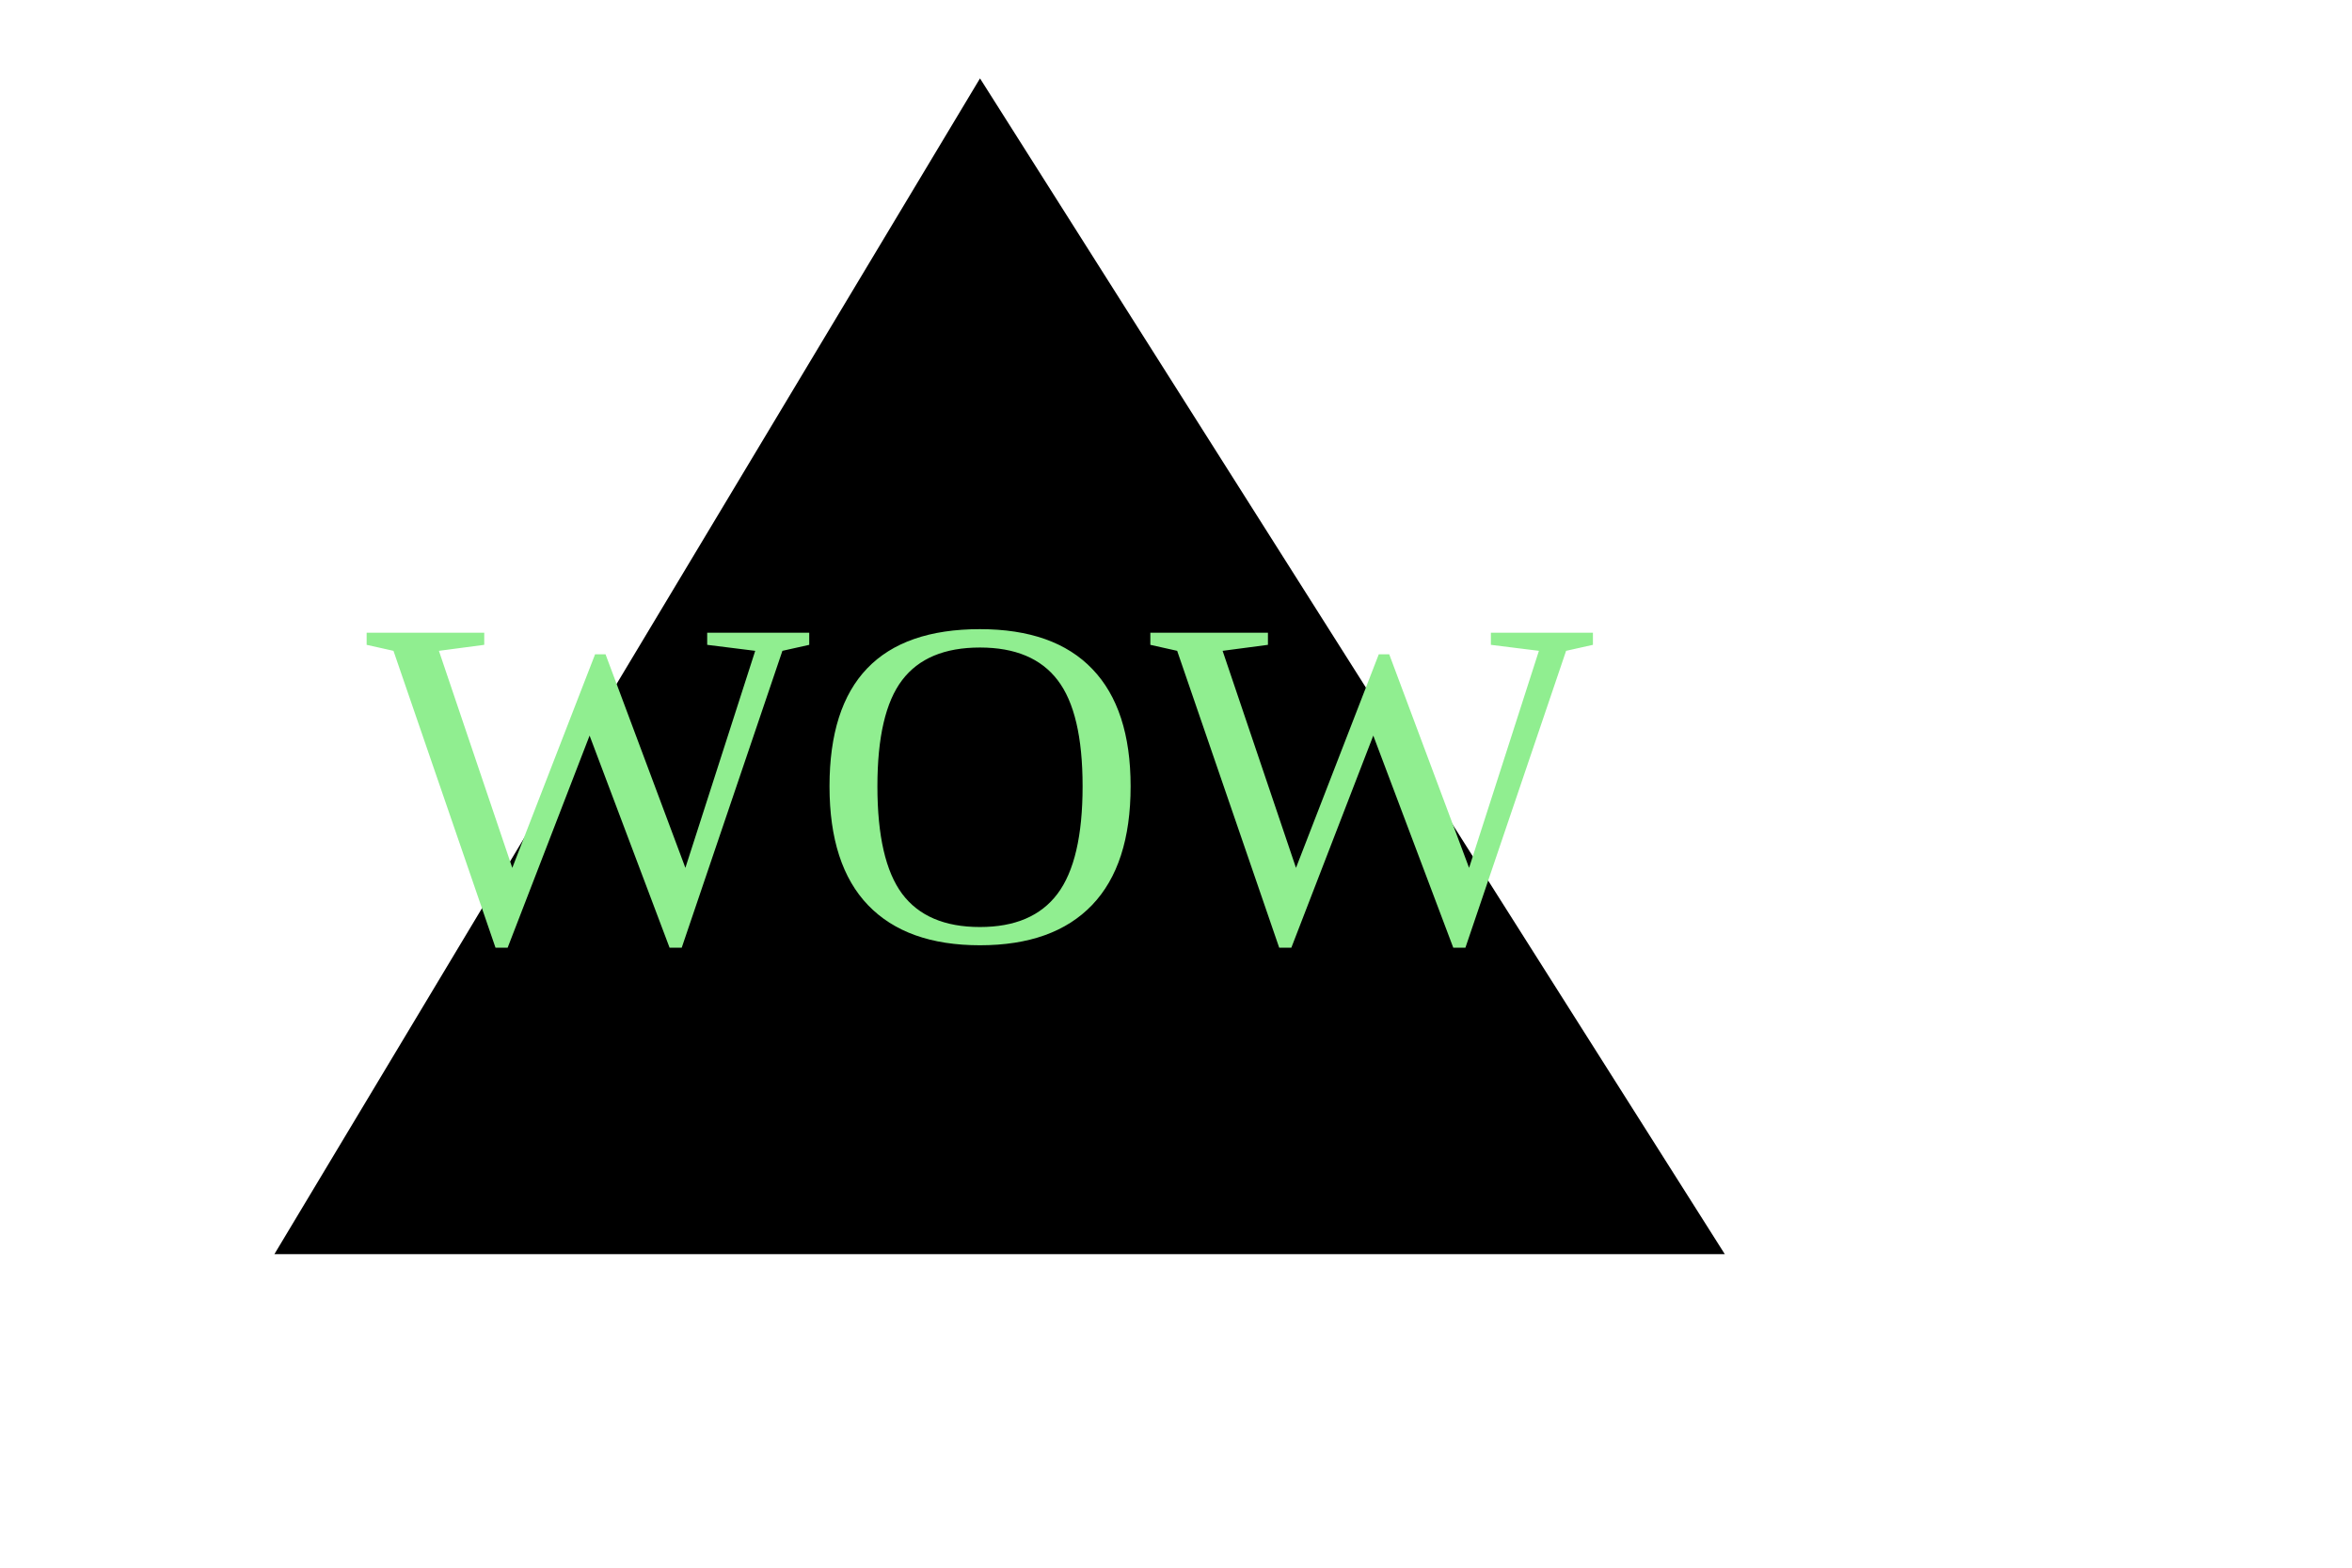
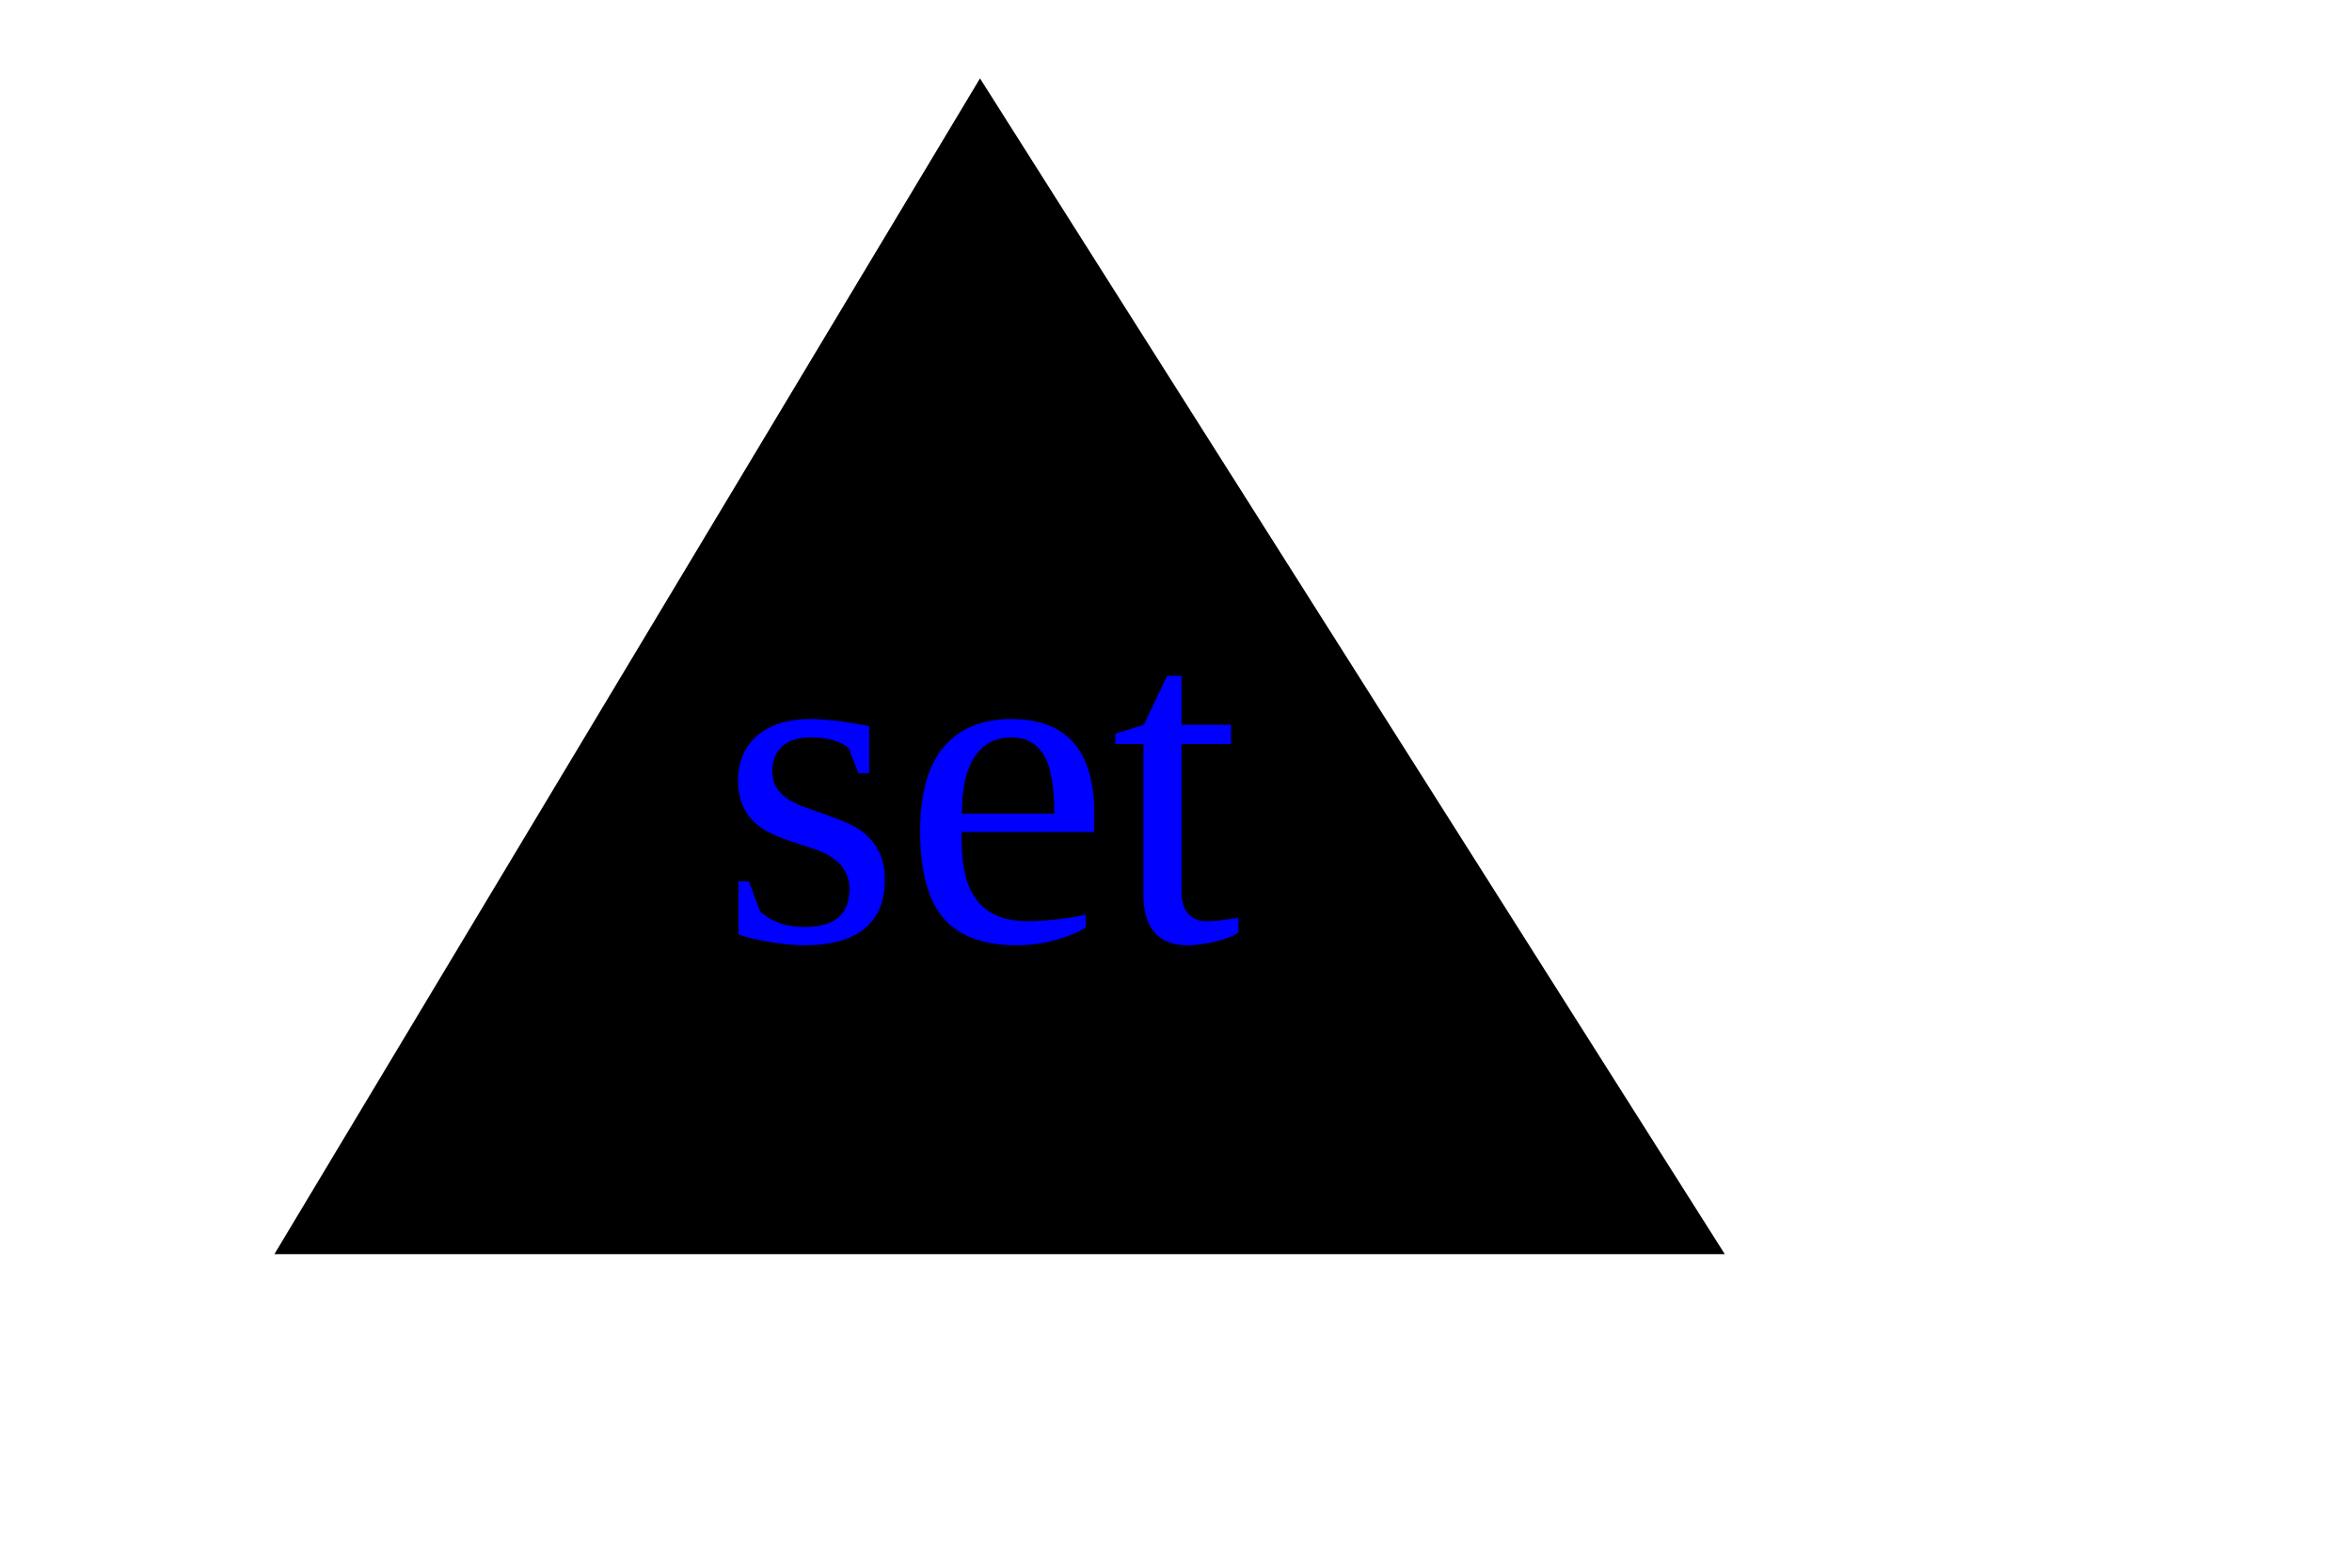
<svg xmlns="http://www.w3.org/2000/svg" version="1.1" width="300" height="200">
  <polygon points="125, 10 220, 160 35, 160" fill="black" />
-   <text x="125" y="120" font-size="60" text-anchor="middle" fill="lightgreen">WOW</text>
+   <text x="125" y="120" font-size="60" text-anchor="middle" fill="blue">set</text>
</svg>
